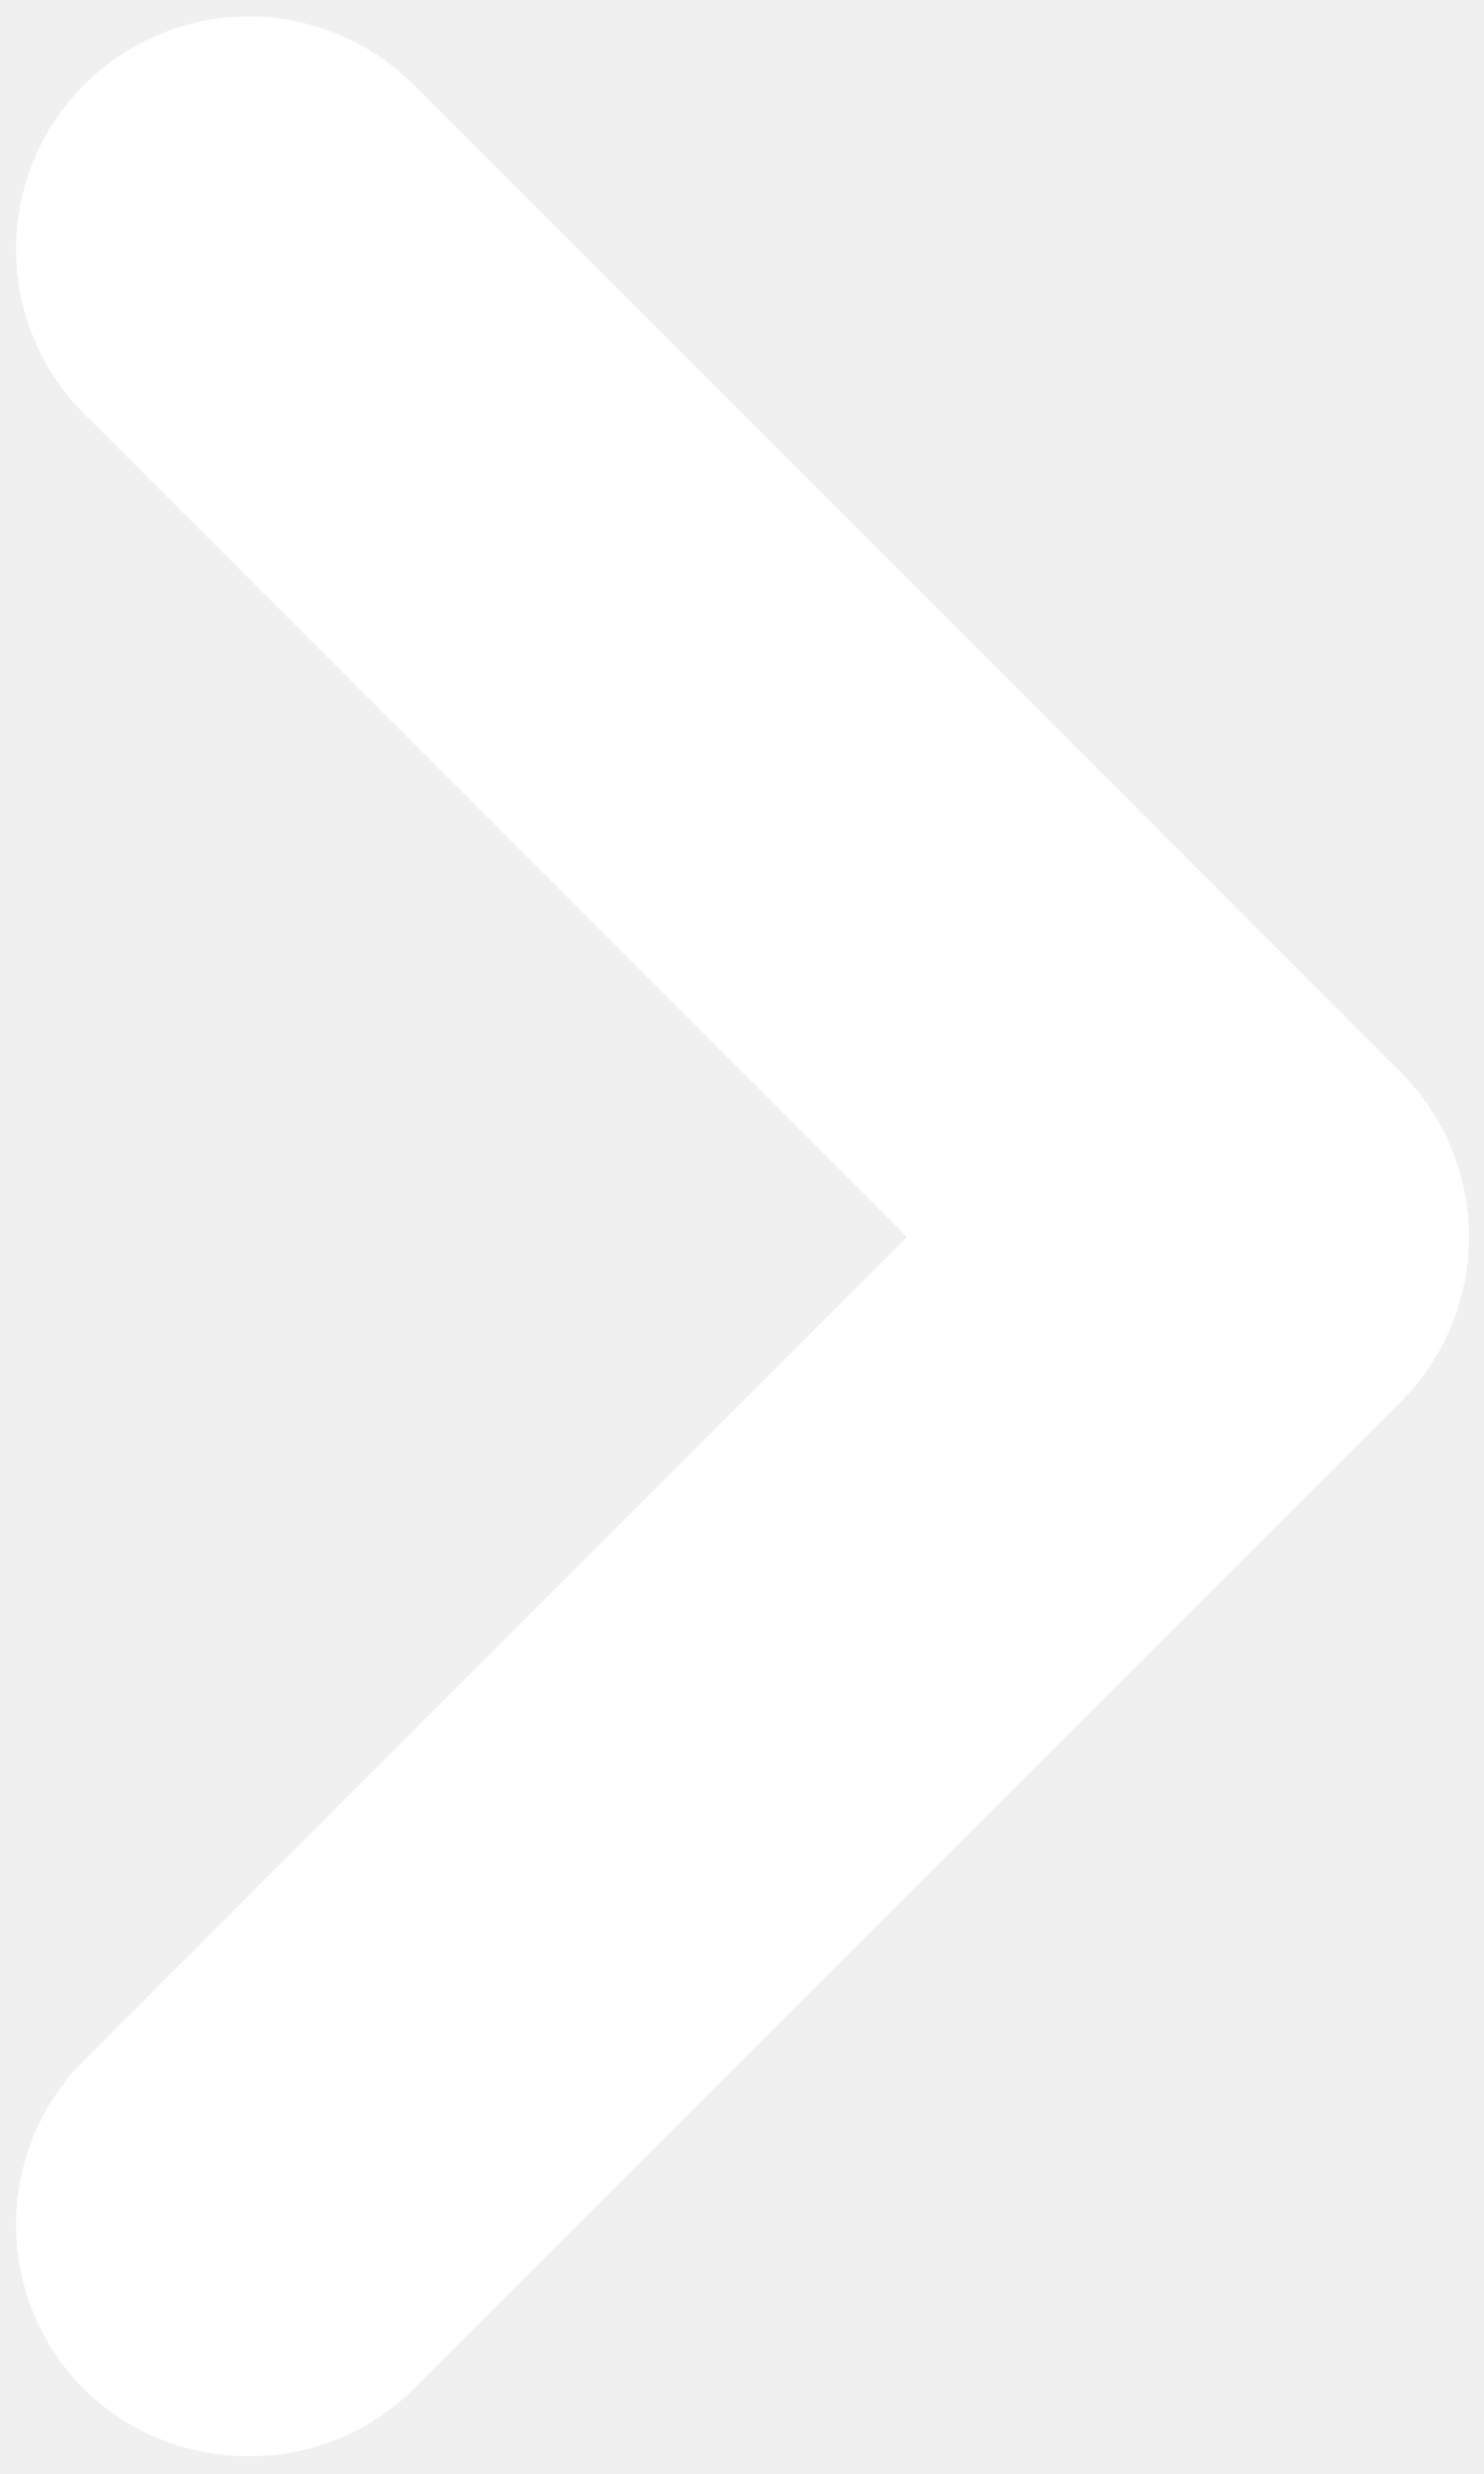
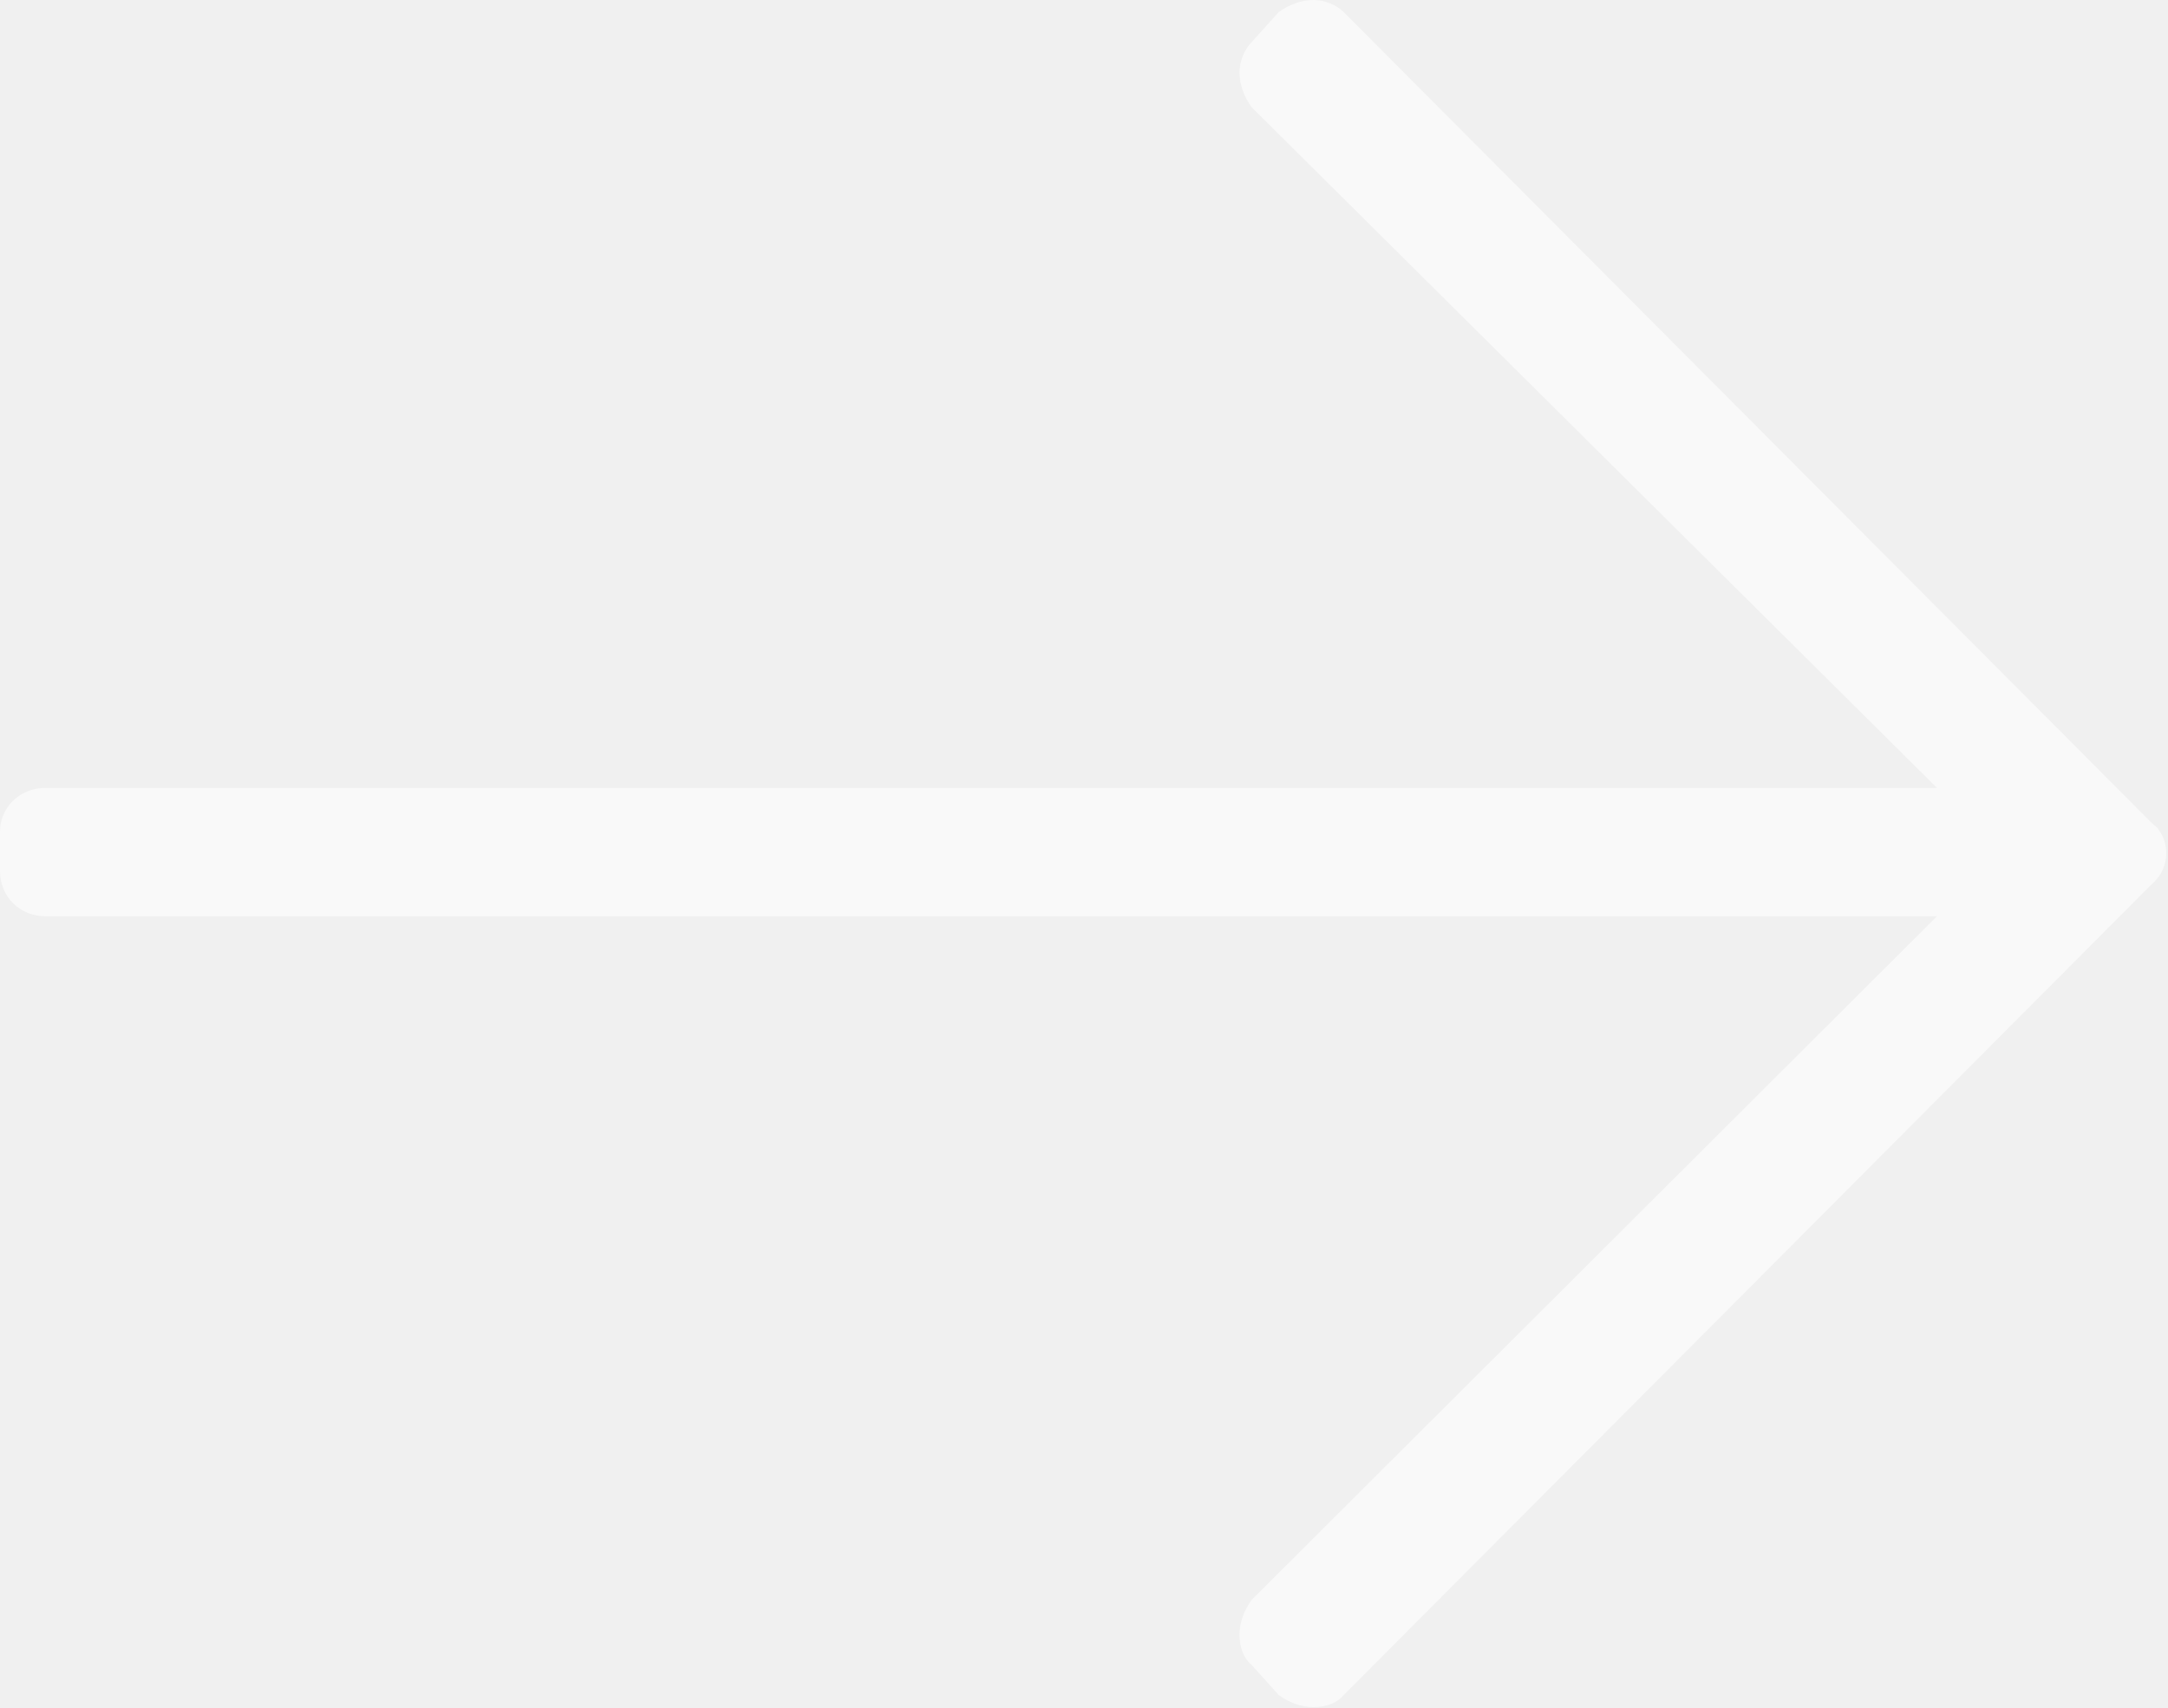
- <svg xmlns="http://www.w3.org/2000/svg" width="21" height="35" viewBox="0 0 21 35" fill="none">
-   <path d="M19.815 15.163L5.858 1.206C5.552 0.898 5.188 0.653 4.787 0.486C4.386 0.318 3.955 0.232 3.521 0.232C3.086 0.232 2.656 0.318 2.255 0.486C1.854 0.653 1.49 0.898 1.184 1.206C0.571 1.823 0.227 2.657 0.227 3.527C0.227 4.396 0.571 5.231 1.184 5.847L12.836 17.5L1.184 29.152C0.571 29.769 0.227 30.603 0.227 31.473C0.227 32.343 0.571 33.177 1.184 33.794C1.491 34.099 1.856 34.34 2.257 34.504C2.658 34.668 3.088 34.751 3.521 34.748C3.954 34.751 4.383 34.668 4.785 34.504C5.186 34.34 5.55 34.099 5.858 33.794L19.815 19.837C20.123 19.531 20.368 19.167 20.535 18.766C20.702 18.365 20.788 17.934 20.788 17.5C20.788 17.065 20.702 16.635 20.535 16.234C20.368 15.833 20.123 15.469 19.815 15.163Z" fill="white" />
+ <svg xmlns="http://www.w3.org/2000/svg" version="1.1" id="Layer_1" x="0px" y="0px" viewBox="0 0 143.6 113.1" style="enable-background:new 0 0 143.6 113.1;" xml:space="preserve">
+   <style type="text/css">
+ 	.st0{opacity:0.6;}
+ 	.st1{fill:#FFFFFF;}
+ </style>
+   <g id="Layer_2_1_" class="st0">
+     <g id="Layer_2-2">
+       <path class="st1" d="M82.9,110.3c-0.6-0.5-0.8-1.3-0.8-2c0-0.8,0.3-1.6,0.8-2.3l45.4-45.3H3.1c-0.1,0-0.1,0-0.1,0    c-1.7,0-3-1.3-3-3v-2.5c0-0.1,0-0.1,0-0.1c0-1.6,1.3-2.9,3-2.9h125.3L82.9,7.1c-0.5-0.7-0.8-1.5-0.8-2.3c0-0.7,0.3-1.5,0.8-2    l1.8-2C85.4,0.3,86.2,0,87,0c0.7,0,1.5,0.3,2,0.8l53.5,53.7c0.2,0.2,0.4,0.3,0.5,0.5c0.8,1.1,0.6,2.7-0.5,3.6L89,112.3    c-0.5,0.6-1.3,0.8-2,0.8c-0.8,0-1.6-0.3-2.3-0.8L82.9,110.3z" />
+     </g>
+   </g>
</svg>
